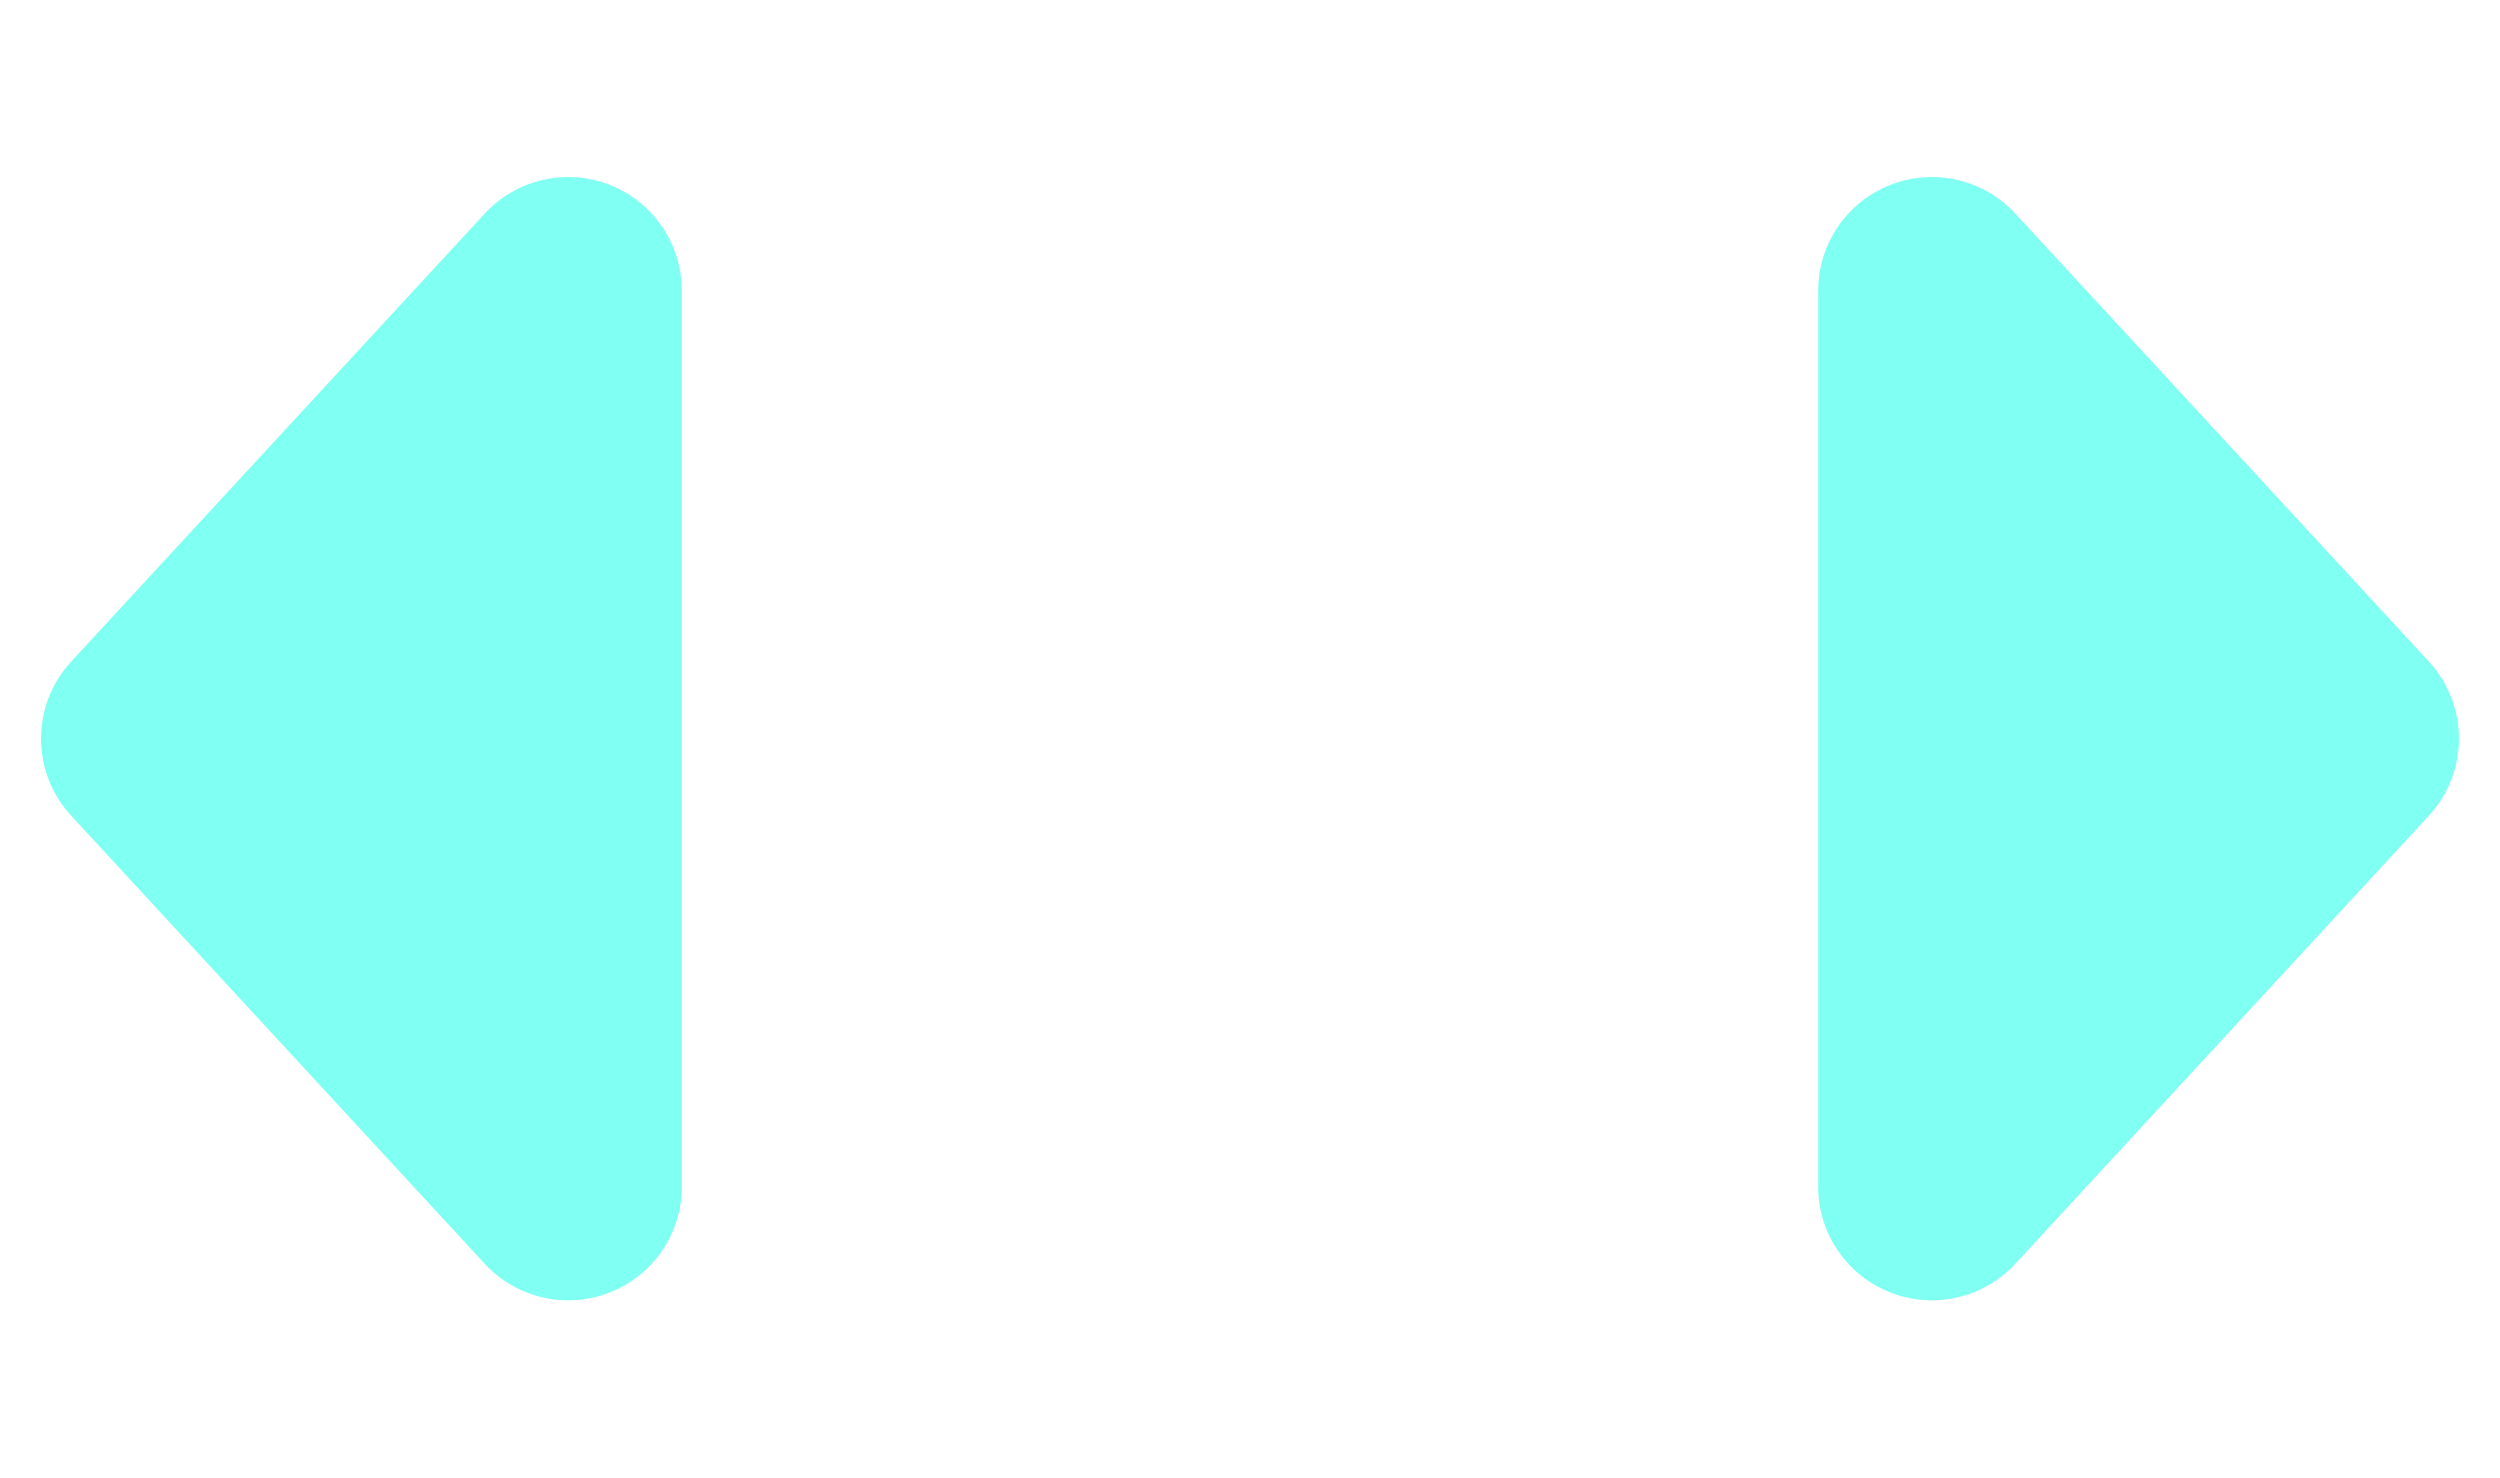
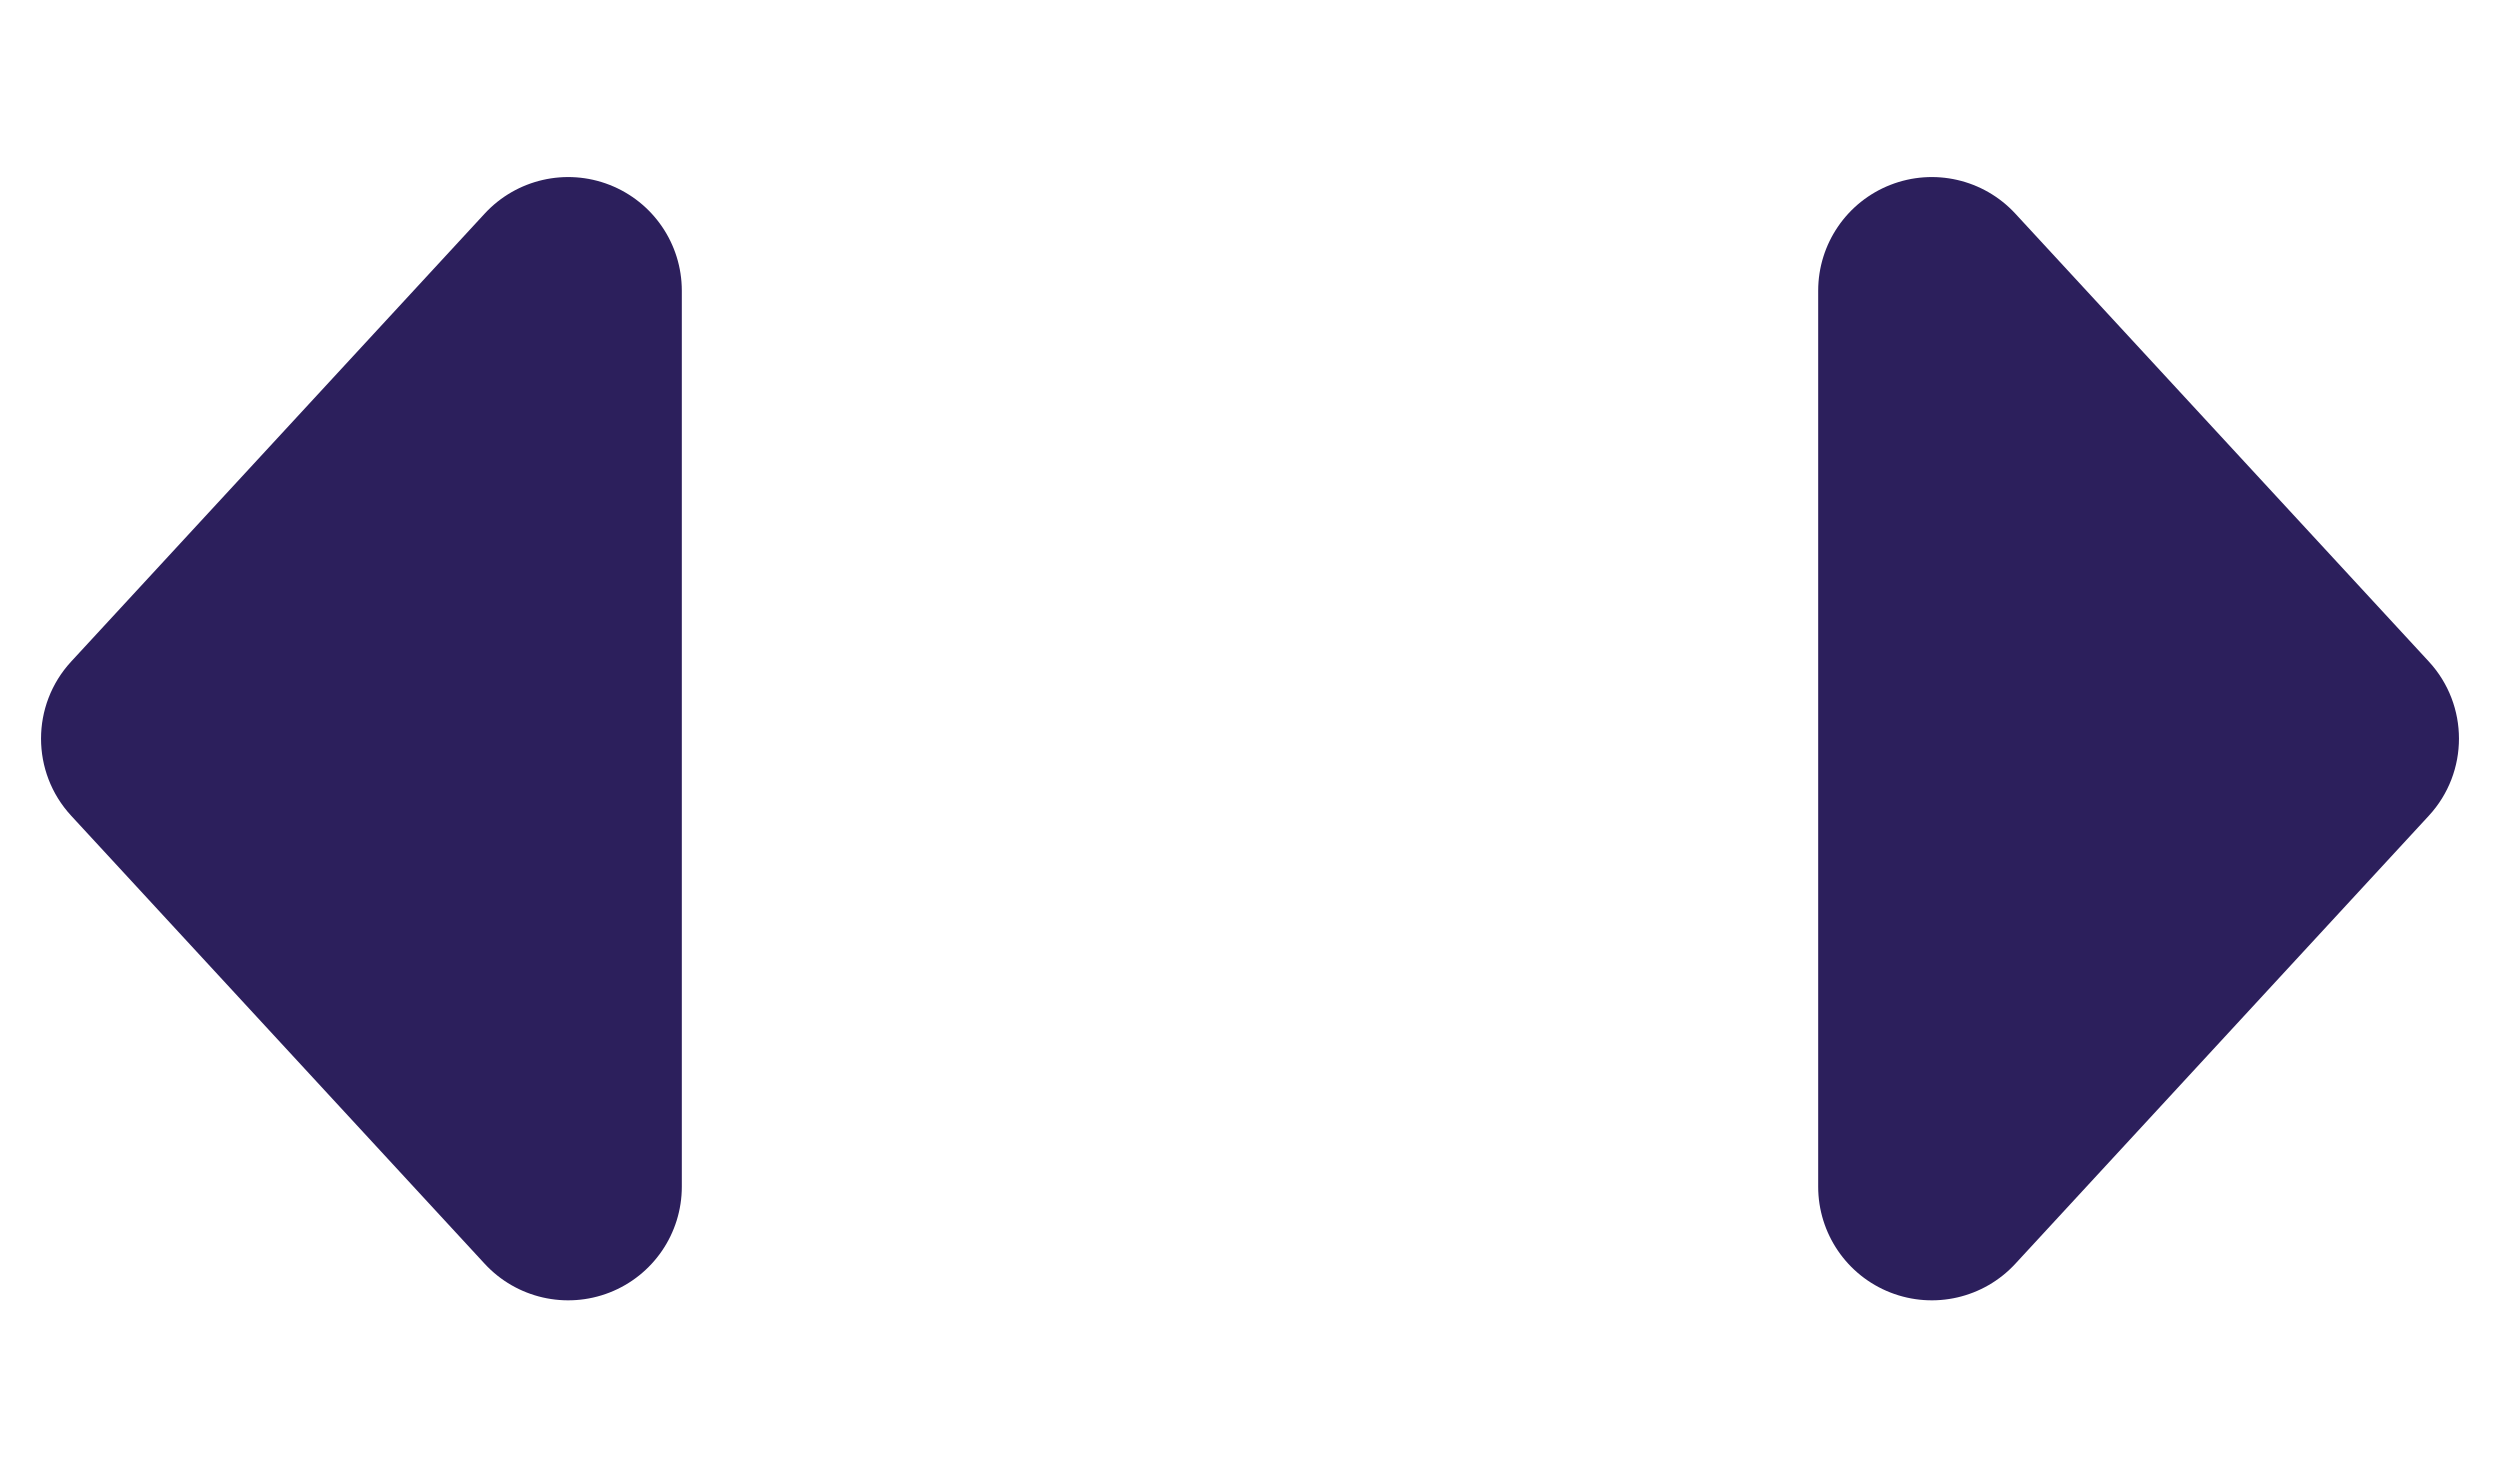
<svg xmlns="http://www.w3.org/2000/svg" width="22" height="13">
-   <g fill="#80FFF3" fill-rule="evenodd">
+   <g fill="#2c1f5c" fill-rule="evenodd">
    <path d="M16 2.558v7.884a1 1 0 001.735.679l3.639-3.943a1 1 0 000-1.356l-3.64-3.943A1 1 0 0016 2.558zM6 2.558v7.884a1 1 0 01-1.735.679L.626 7.178a1 1 0 010-1.356l3.64-3.943A1 1 0 016 2.558z" />
  </g>
</svg>
